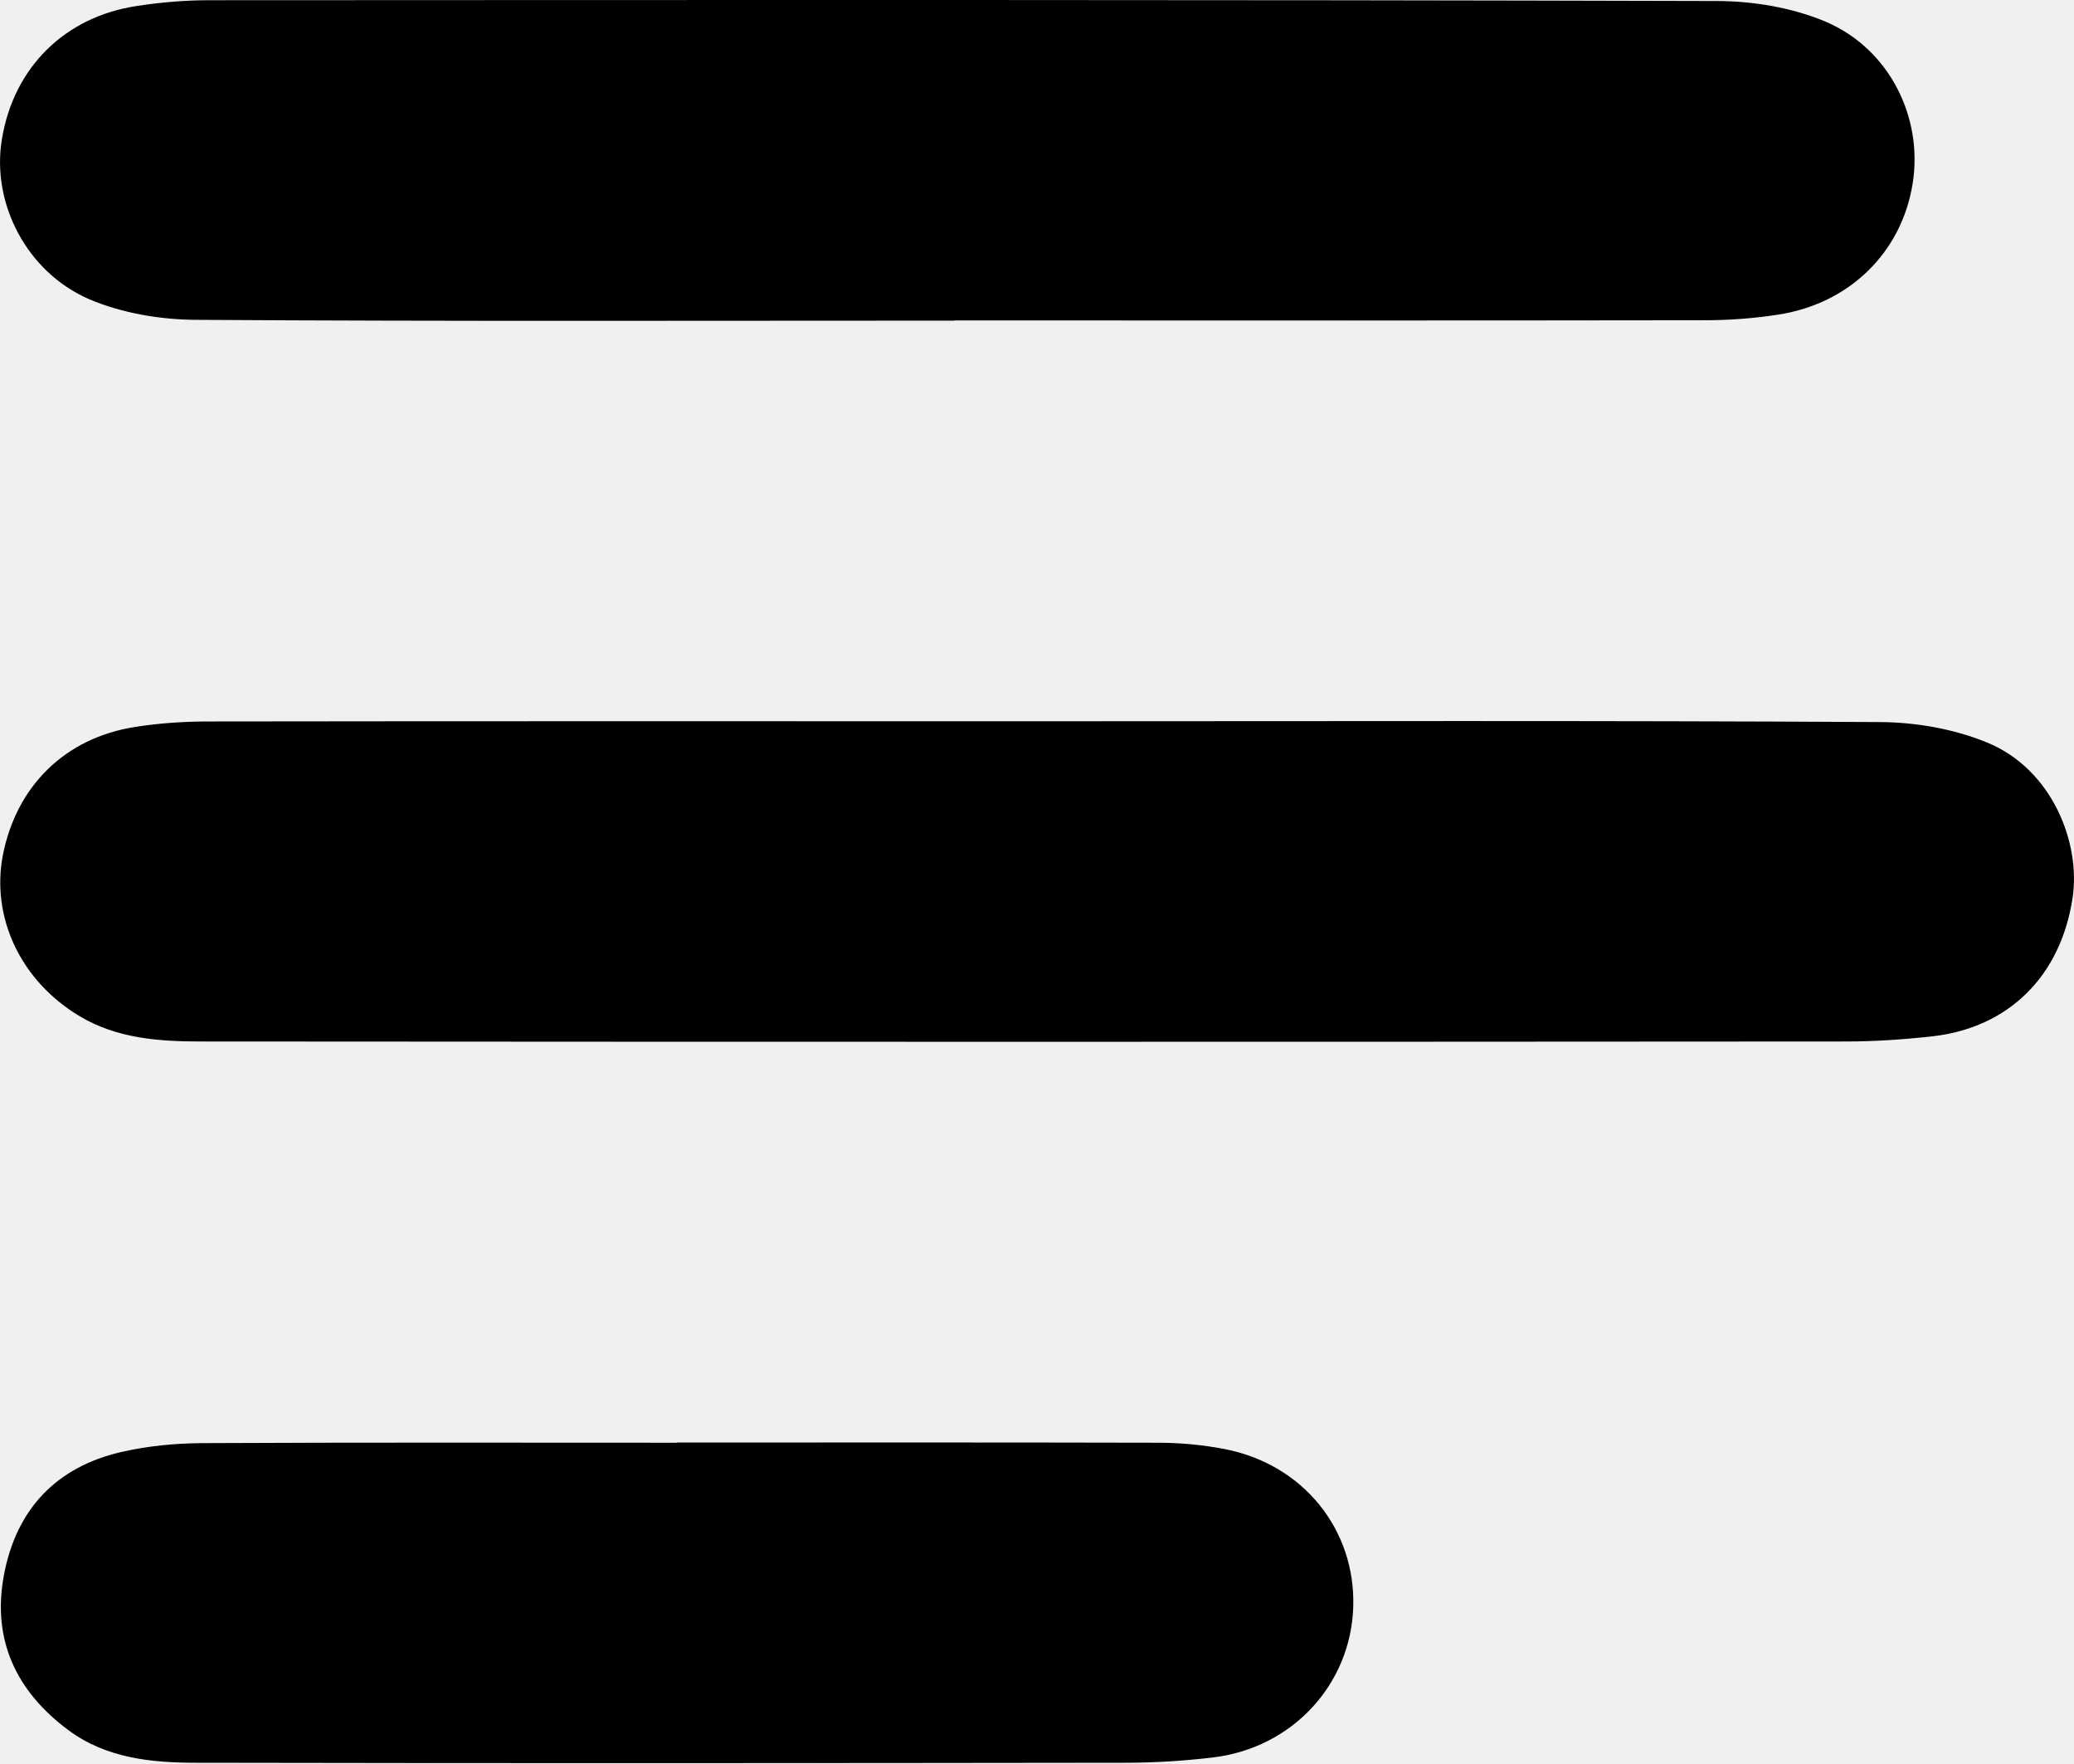
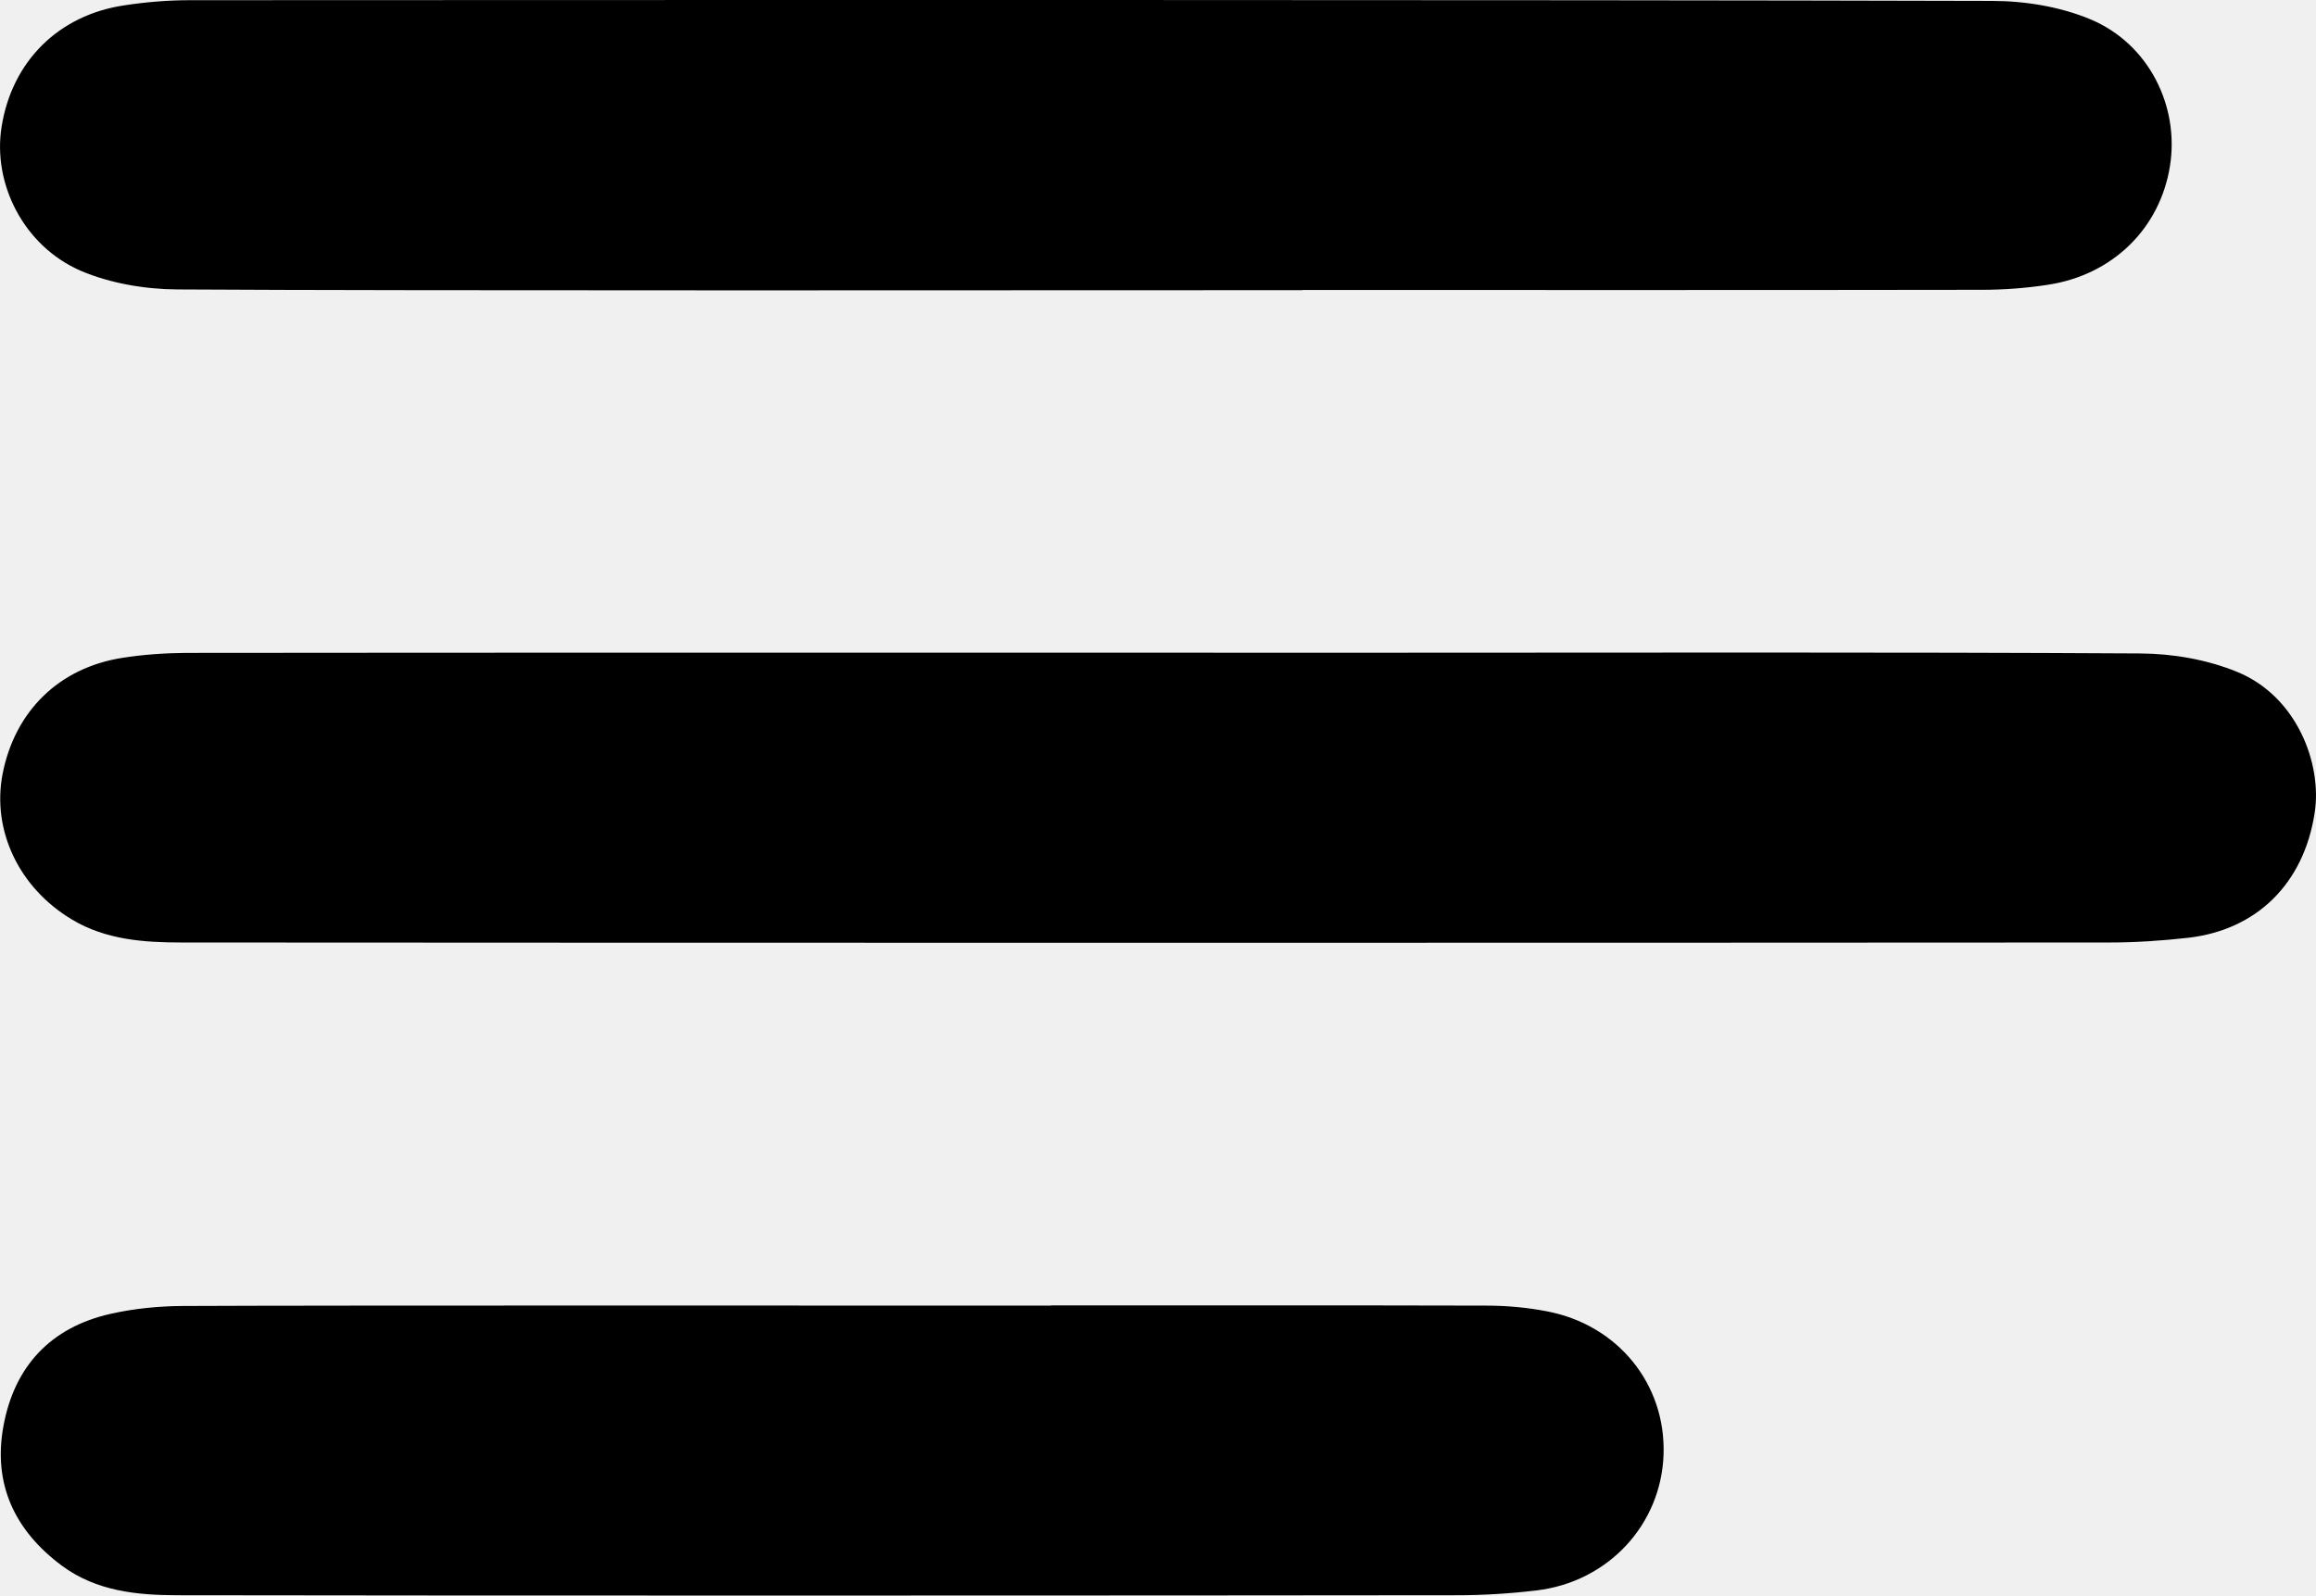
- <svg xmlns="http://www.w3.org/2000/svg" id="Capa_2" data-name="Capa 2" viewBox="0 0 102.73 87.33">
+ <svg xmlns="http://www.w3.org/2000/svg" id="Capa_2" data-name="Capa 2" viewBox="0 0 126.73 87.33">
  <defs>
    <style>
      .cls-1 {
        fill: #fff;
      }
    </style>
  </defs>
  <g id="Capa_1-2" data-name="Capa 1">
    <g id="sx7oXg">
      <g>
-         <path class="cls-1" d="m51.46,35.72c-13.77,0-27.53,0-41.3.01-1.15,0-2.32.09-3.45.27-3.47.54-5.89,2.92-6.56,6.36-.6,3.08.89,6.23,3.81,7.97,1.84,1.1,3.92,1.25,5.99,1.25,27.16.02,54.32.02,81.49,0,1.44,0,2.89-.1,4.32-.26,3.73-.42,6.33-2.95,6.91-6.85.41-2.71-.99-6.37-4.24-7.7-1.63-.67-3.52-1-5.29-1.01-13.89-.08-27.78-.04-41.67-.04Zm-4.19-19.85c12.4,0,24.79,0,37.19-.01,1.19,0,2.4-.1,3.57-.27,3.56-.53,6.16-3.09,6.71-6.51.52-3.26-1.14-6.67-4.32-8.01-1.66-.7-3.6-1.02-5.41-1.02C60.14-.02,35.26,0,10.39.01c-1.19,0-2.4.1-3.58.27C3.2.82.66,3.36.09,6.92c-.5,3.12,1.2,6.54,4.34,7.89,1.61.7,3.51,1.01,5.29,1.02,12.52.08,25.04.04,37.56.04Zm-13.75,55.57c-7.85,0-15.7-.02-23.55.02-1.31,0-2.65.14-3.92.43-3.27.74-5.25,2.87-5.86,6.13-.59,3.19.62,5.74,3.19,7.65,1.9,1.41,4.14,1.62,6.37,1.62,15.33.04,30.66.03,45.99,0,1.44,0,2.89-.1,4.32-.26,3.94-.46,6.86-3.61,6.97-7.46.12-3.84-2.5-7.08-6.39-7.82-1.09-.21-2.21-.31-3.32-.31-7.93-.03-15.87-.01-23.8-.01Z" />
-         <path d="m51.46,35.72c13.89,0,27.78-.04,41.67.04,1.77.01,3.66.34,5.29,1.01,3.25,1.33,4.65,5,4.24,7.7-.59,3.9-3.19,6.42-6.91,6.85-1.43.16-2.88.26-4.32.26-27.16.02-54.32.02-81.49,0-2.07,0-4.15-.15-5.99-1.25-2.92-1.74-4.4-4.89-3.81-7.97.67-3.44,3.09-5.82,6.56-6.36,1.14-.18,2.3-.26,3.45-.27,13.77-.02,27.53-.01,41.3-.01Z" />
-         <path d="m47.27,15.88c-12.52,0-25.04.04-37.56-.04-1.77-.01-3.67-.33-5.29-1.02C1.29,13.46-.42,10.04.09,6.92.66,3.36,3.2.82,6.81.29,7.99.11,9.2.01,10.39.01,35.26,0,60.14-.02,85.01.05c1.81,0,3.75.32,5.41,1.02,3.18,1.35,4.84,4.76,4.32,8.01-.54,3.42-3.14,5.98-6.71,6.51-1.18.18-2.38.27-3.57.27-12.4.02-24.79.01-37.19.01Z" />
-         <path d="m33.52,71.44c7.93,0,15.87-.01,23.8.01,1.11,0,2.23.1,3.32.31,3.89.74,6.51,3.98,6.39,7.82-.12,3.85-3.03,7-6.97,7.46-1.43.17-2.88.26-4.32.26-15.33.02-30.66.03-45.99,0-2.23,0-4.47-.21-6.37-1.62-2.58-1.92-3.78-4.47-3.19-7.65.6-3.26,2.58-5.39,5.86-6.13,1.28-.29,2.61-.42,3.92-.43,7.85-.04,15.7-.02,23.55-.02Z" />
+         <path class="cls-1" d="m75.46,35.72c-13.77,0-51.53,0-65.3.01-1.15,0-2.32.09-3.45.27-3.47.54-5.89,2.92-6.56,6.36-.6,3.08.89,6.23,3.81,7.97,1.84,1.1,3.92,1.25,5.99,1.25,27.16.02,78.32.02,105.49,0,1.44,0,2.89-.1,4.32-.26,3.73-.42,6.33-2.95,6.91-6.85.41-2.71-.99-6.37-4.24-7.7-1.63-.67-3.52-1-5.29-1.01-13.89-.08-27.78-.04-41.67-.04Zm-4.19-19.85c12.4,0,24.79,0,37.19-.01,1.19,0,2.4-.1,3.57-.27,3.56-.53,6.16-3.09,6.71-6.51.52-3.26-1.14-6.67-4.32-8.01-1.66-.7-3.6-1.02-5.41-1.02C84.14-.02,35.26,0,10.39.01c-1.19,0-2.4.1-3.58.27C3.2.82.66,3.36.09,6.92c-.5,3.12,1.2,6.54,4.34,7.89,1.61.7,3.51,1.01,5.29,1.02,12.52.08,49.04.04,61.56.04Zm-13.75,55.57c-7.85,0-39.7-.02-47.55.02-1.31,0-2.65.14-3.92.43-3.27.74-5.25,2.87-5.86,6.13-.59,3.19.62,5.74,3.19,7.65,1.9,1.41,4.14,1.62,6.37,1.62,15.33.04,54.66.03,69.99,0,1.44,0,2.89-.1,4.32-.26,3.94-.46,6.86-3.61,6.97-7.46.12-3.84-2.5-7.08-6.39-7.82-1.09-.21-2.21-.31-3.32-.31-7.93-.03-15.87-.01-23.8-.01Z" />
+         <path d="m75.46,35.72c13.89,0,27.78-.04,41.67.04,1.77.01,3.66.34,5.29,1.01,3.25,1.33,4.65,5,4.24,7.7-.59,3.9-3.19,6.42-6.91,6.85-1.43.16-2.88.26-4.32.26-27.16.02-78.32.02-105.49,0-2.07,0-4.15-.15-5.99-1.25-2.92-1.74-4.4-4.89-3.81-7.97.67-3.44,3.09-5.82,6.56-6.36,1.14-.18,2.3-.26,3.45-.27,13.77-.02,51.53-.01,65.3-.01Z" />
+         <path d="m71.27,15.88c-12.52,0-49.04.04-61.56-.04-1.77-.01-3.67-.33-5.29-1.02C1.29,13.46-.42,10.04.09,6.92.66,3.36,3.2.82,6.81.29,7.99.11,9.2.01,10.39.01,35.26,0,84.14-.02,109.01.05c1.81,0,3.75.32,5.41,1.02,3.18,1.35,4.84,4.76,4.32,8.01-.54,3.42-3.14,5.98-6.71,6.51-1.18.18-2.38.27-3.57.27-12.4.02-24.79.01-37.19.01Z" />
+         <path d="m57.52,71.44c7.93,0,15.87-.01,23.8.01,1.11,0,2.23.1,3.32.31,3.89.74,6.51,3.98,6.39,7.82-.12,3.85-3.03,7-6.97,7.46-1.43.17-2.88.26-4.32.26-15.33.02-54.66.03-69.99,0-2.23,0-4.47-.21-6.37-1.62-2.58-1.92-3.78-4.47-3.19-7.65.6-3.26,2.58-5.39,5.86-6.13,1.28-.29,2.61-.42,3.92-.43,7.85-.04,39.7-.02,47.55-.02Z" />
      </g>
    </g>
  </g>
</svg>
